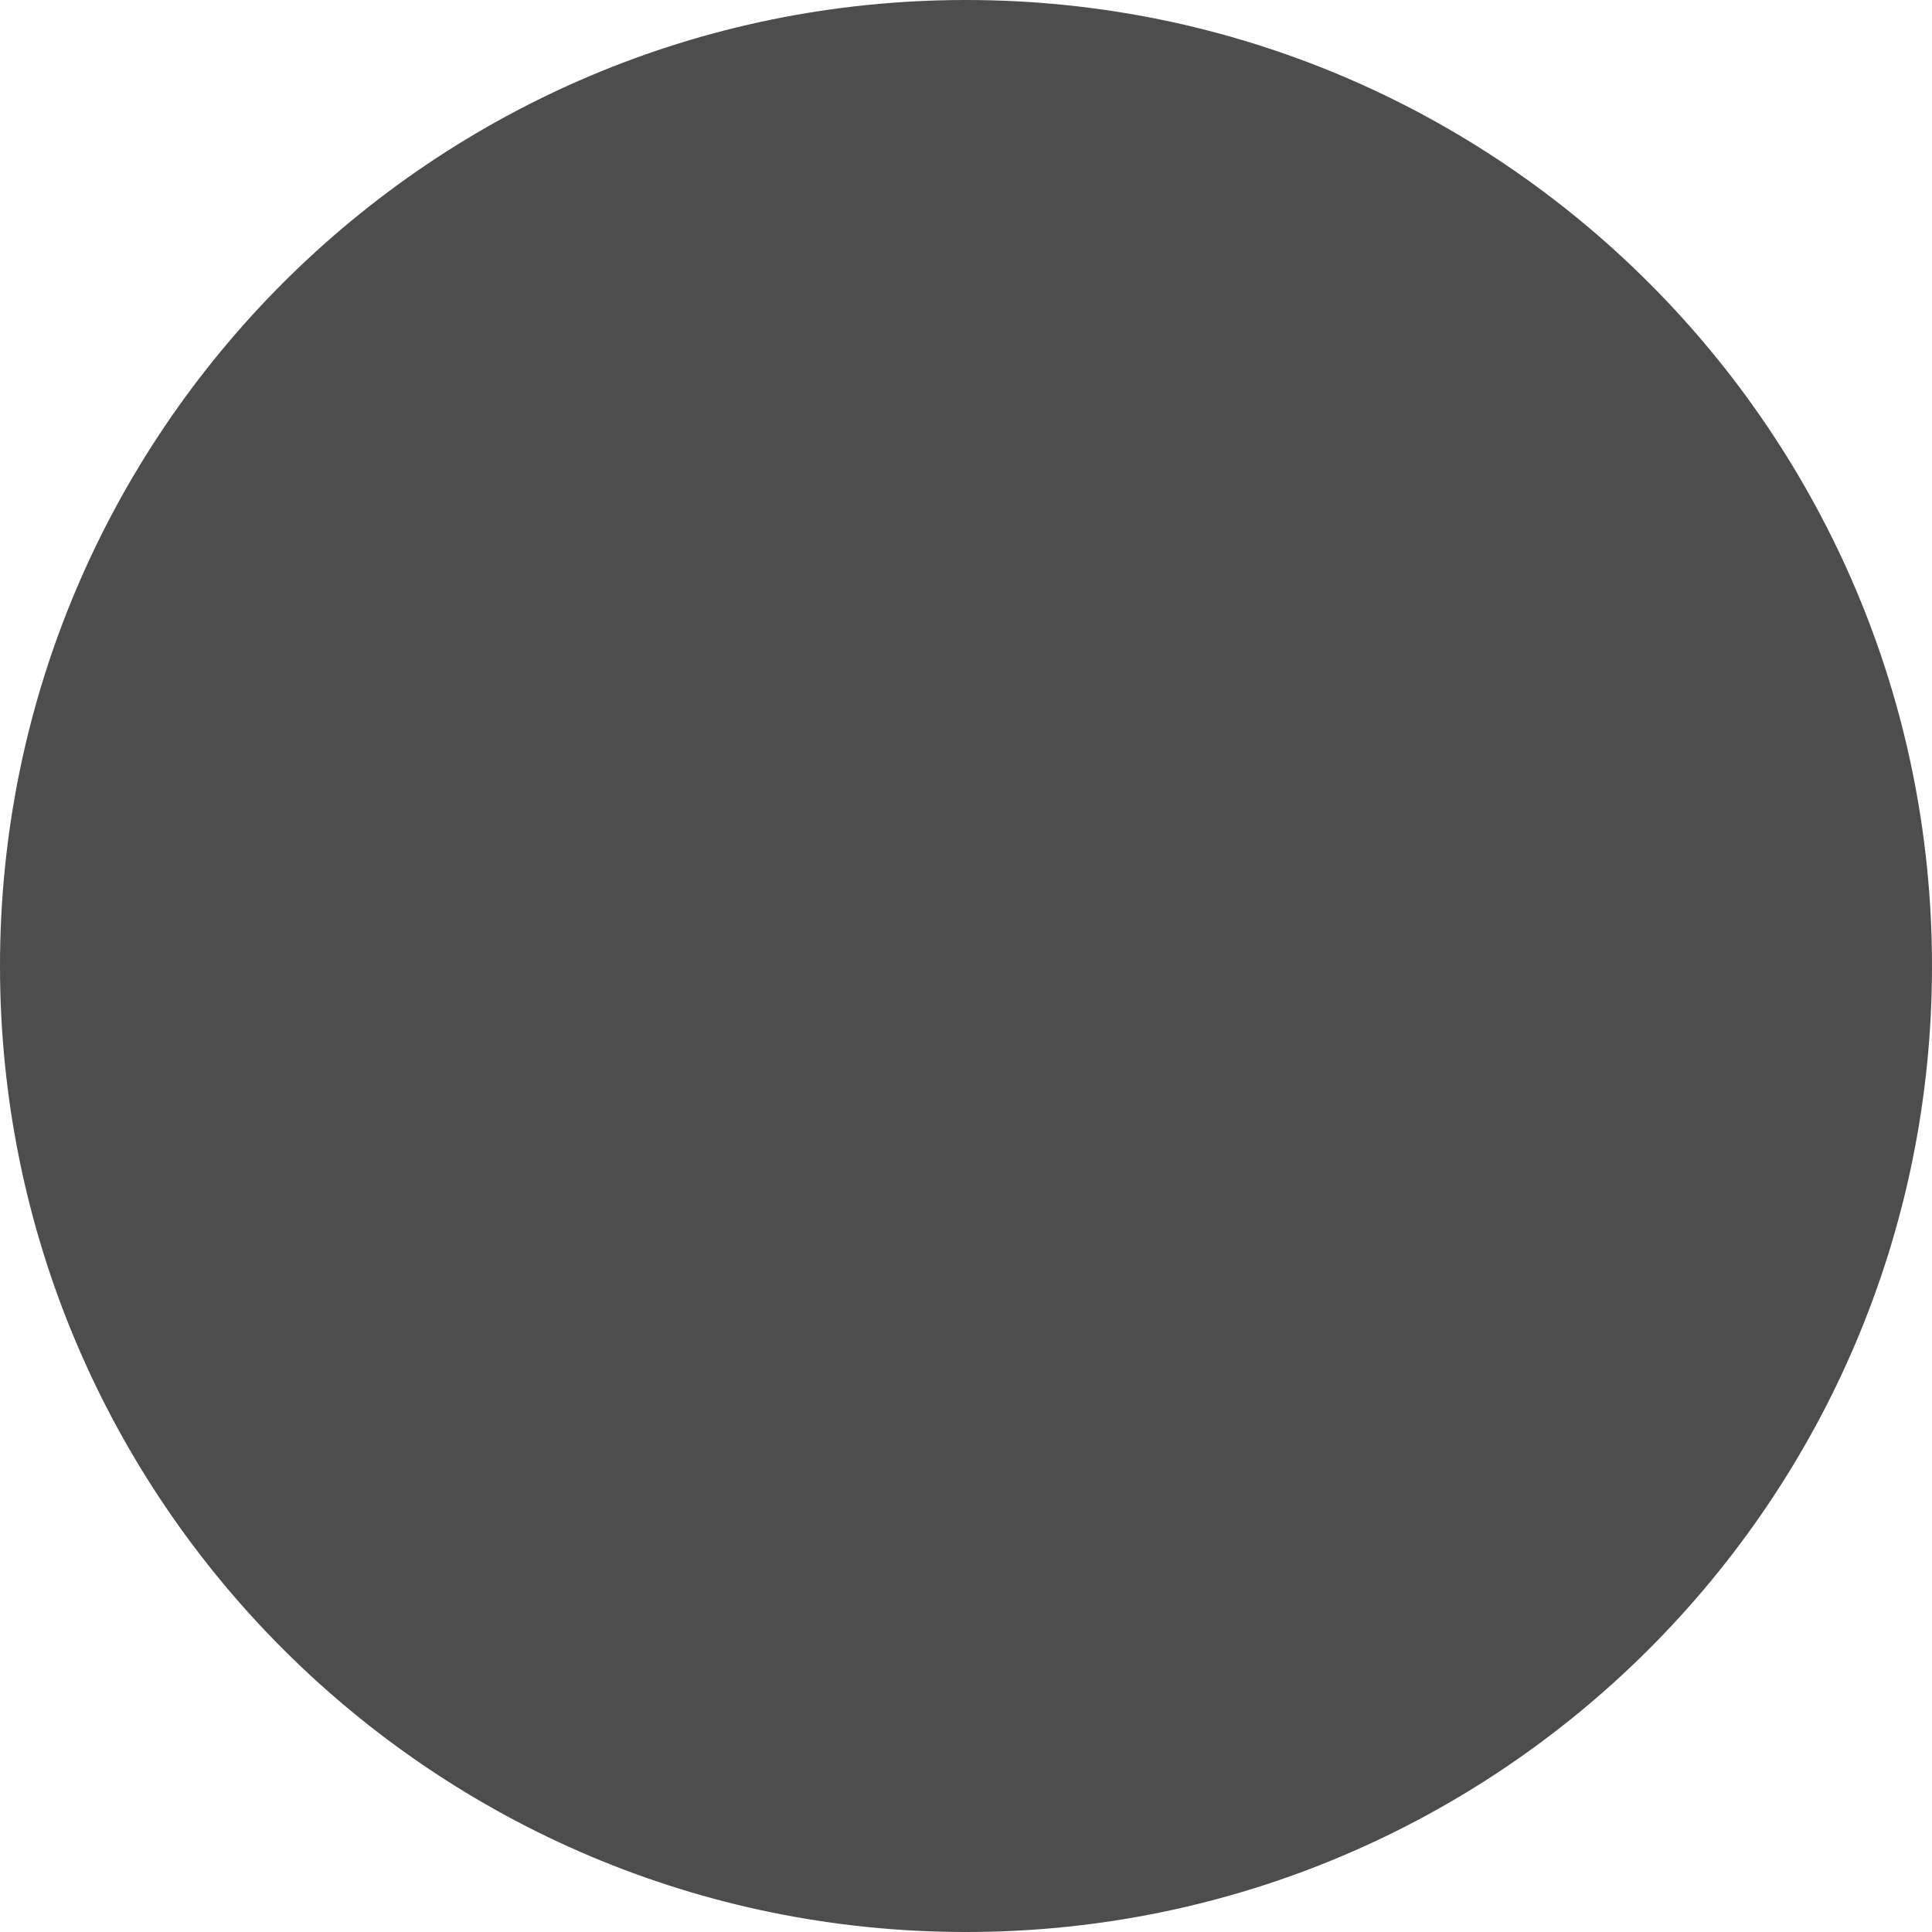
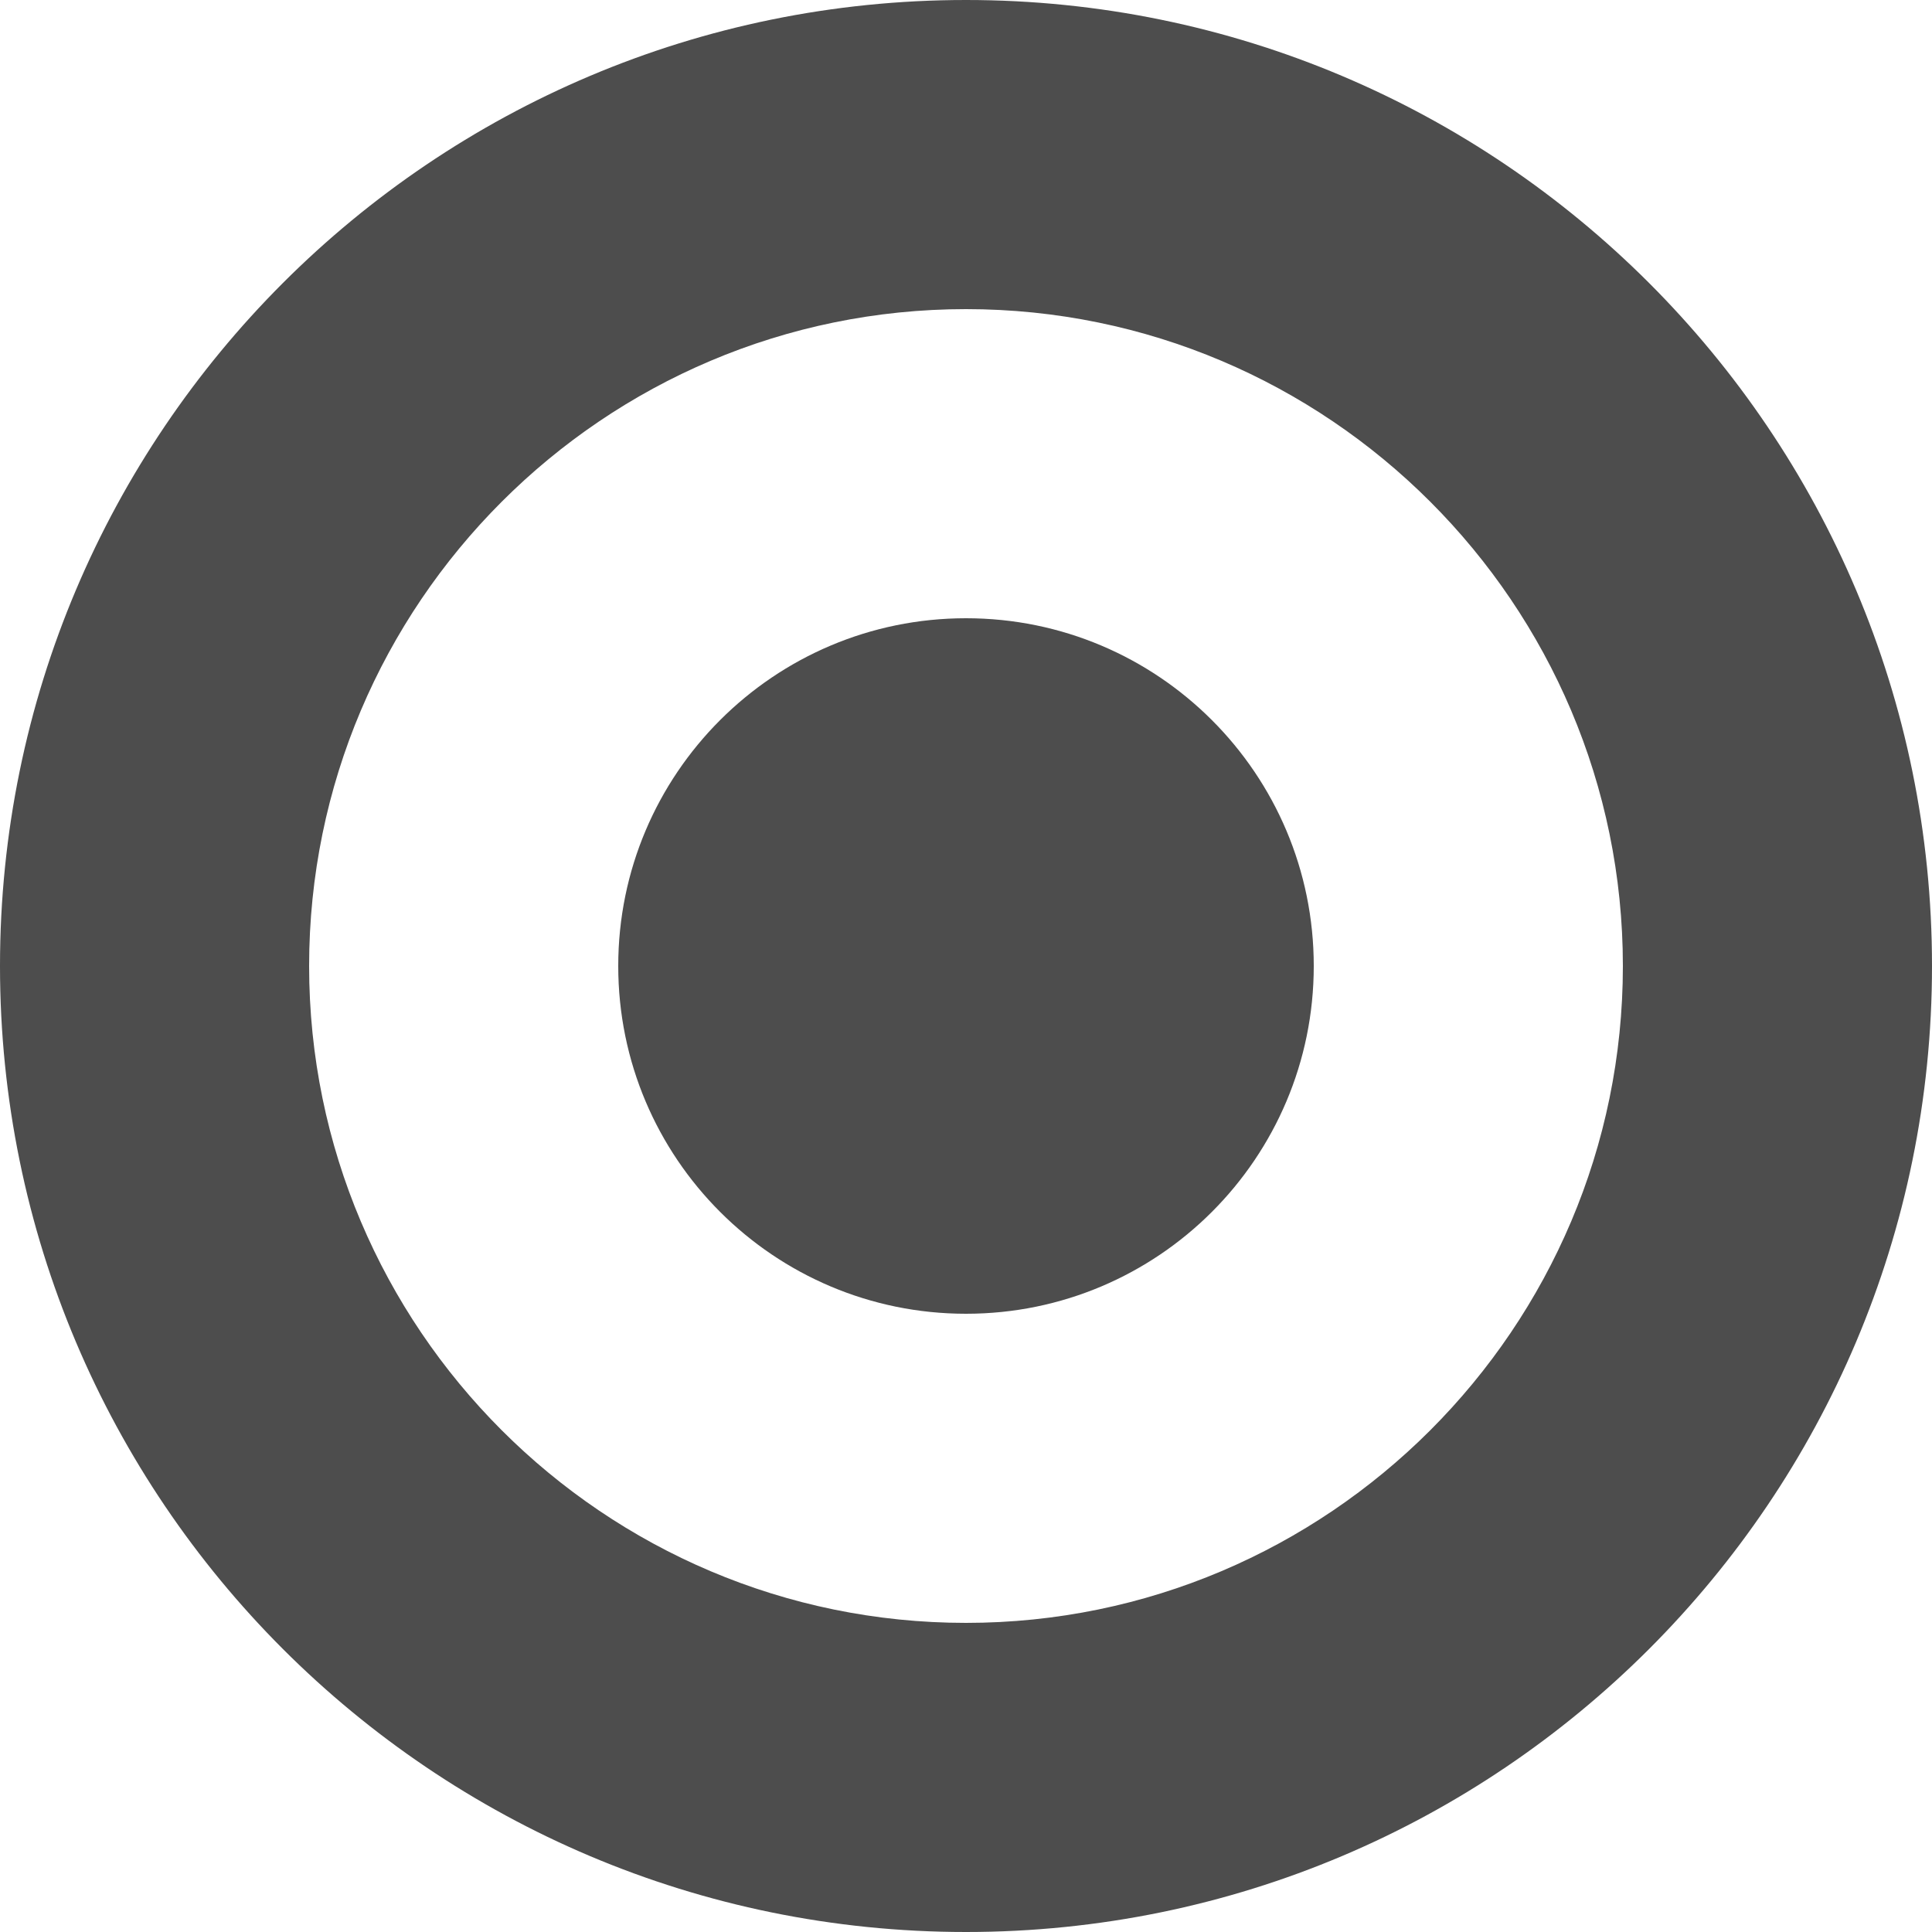
- <svg xmlns="http://www.w3.org/2000/svg" width="9" height="9" viewBox="0 0 9 9" fill="none">
-   <path d="M4.5 9C6.985 9 9 6.985 9 4.5C9 2.015 6.985 0 4.5 0C2.015 0 0 2.015 0 4.5C0 6.985 2.015 9 4.5 9Z" fill="#4D4D4D" />
+ <svg xmlns="http://www.w3.org/2000/svg" width="25" height="25" viewBox="0 0 25 25" fill="none">
+   <g>
+     <path fill-rule="evenodd" clip-rule="evenodd" d="M0 12.5C0 5.597 5.597 0 12.5 0C19.403 0 25 5.597 25 12.5C25 19.403 19.403 25 12.5 25C5.597 25 0 19.403 0 12.5ZM21 12.5C21 7.813 17.187 4 12.5 4C7.813 4 4 7.813 4 12.5C4 17.187 7.813 21 12.5 21C17.187 21 21 17.187 21 12.5Z" fill="#4D4D4D" />
+     <path d="M12.5 17C14.985 17 17 14.985 17 12.5C17 10.015 14.985 8 12.5 8C10.015 8 8 10.015 8 12.5C8 14.985 10.015 17 12.5 17Z" fill="#4D4D4D" />
+   </g>
</svg>
